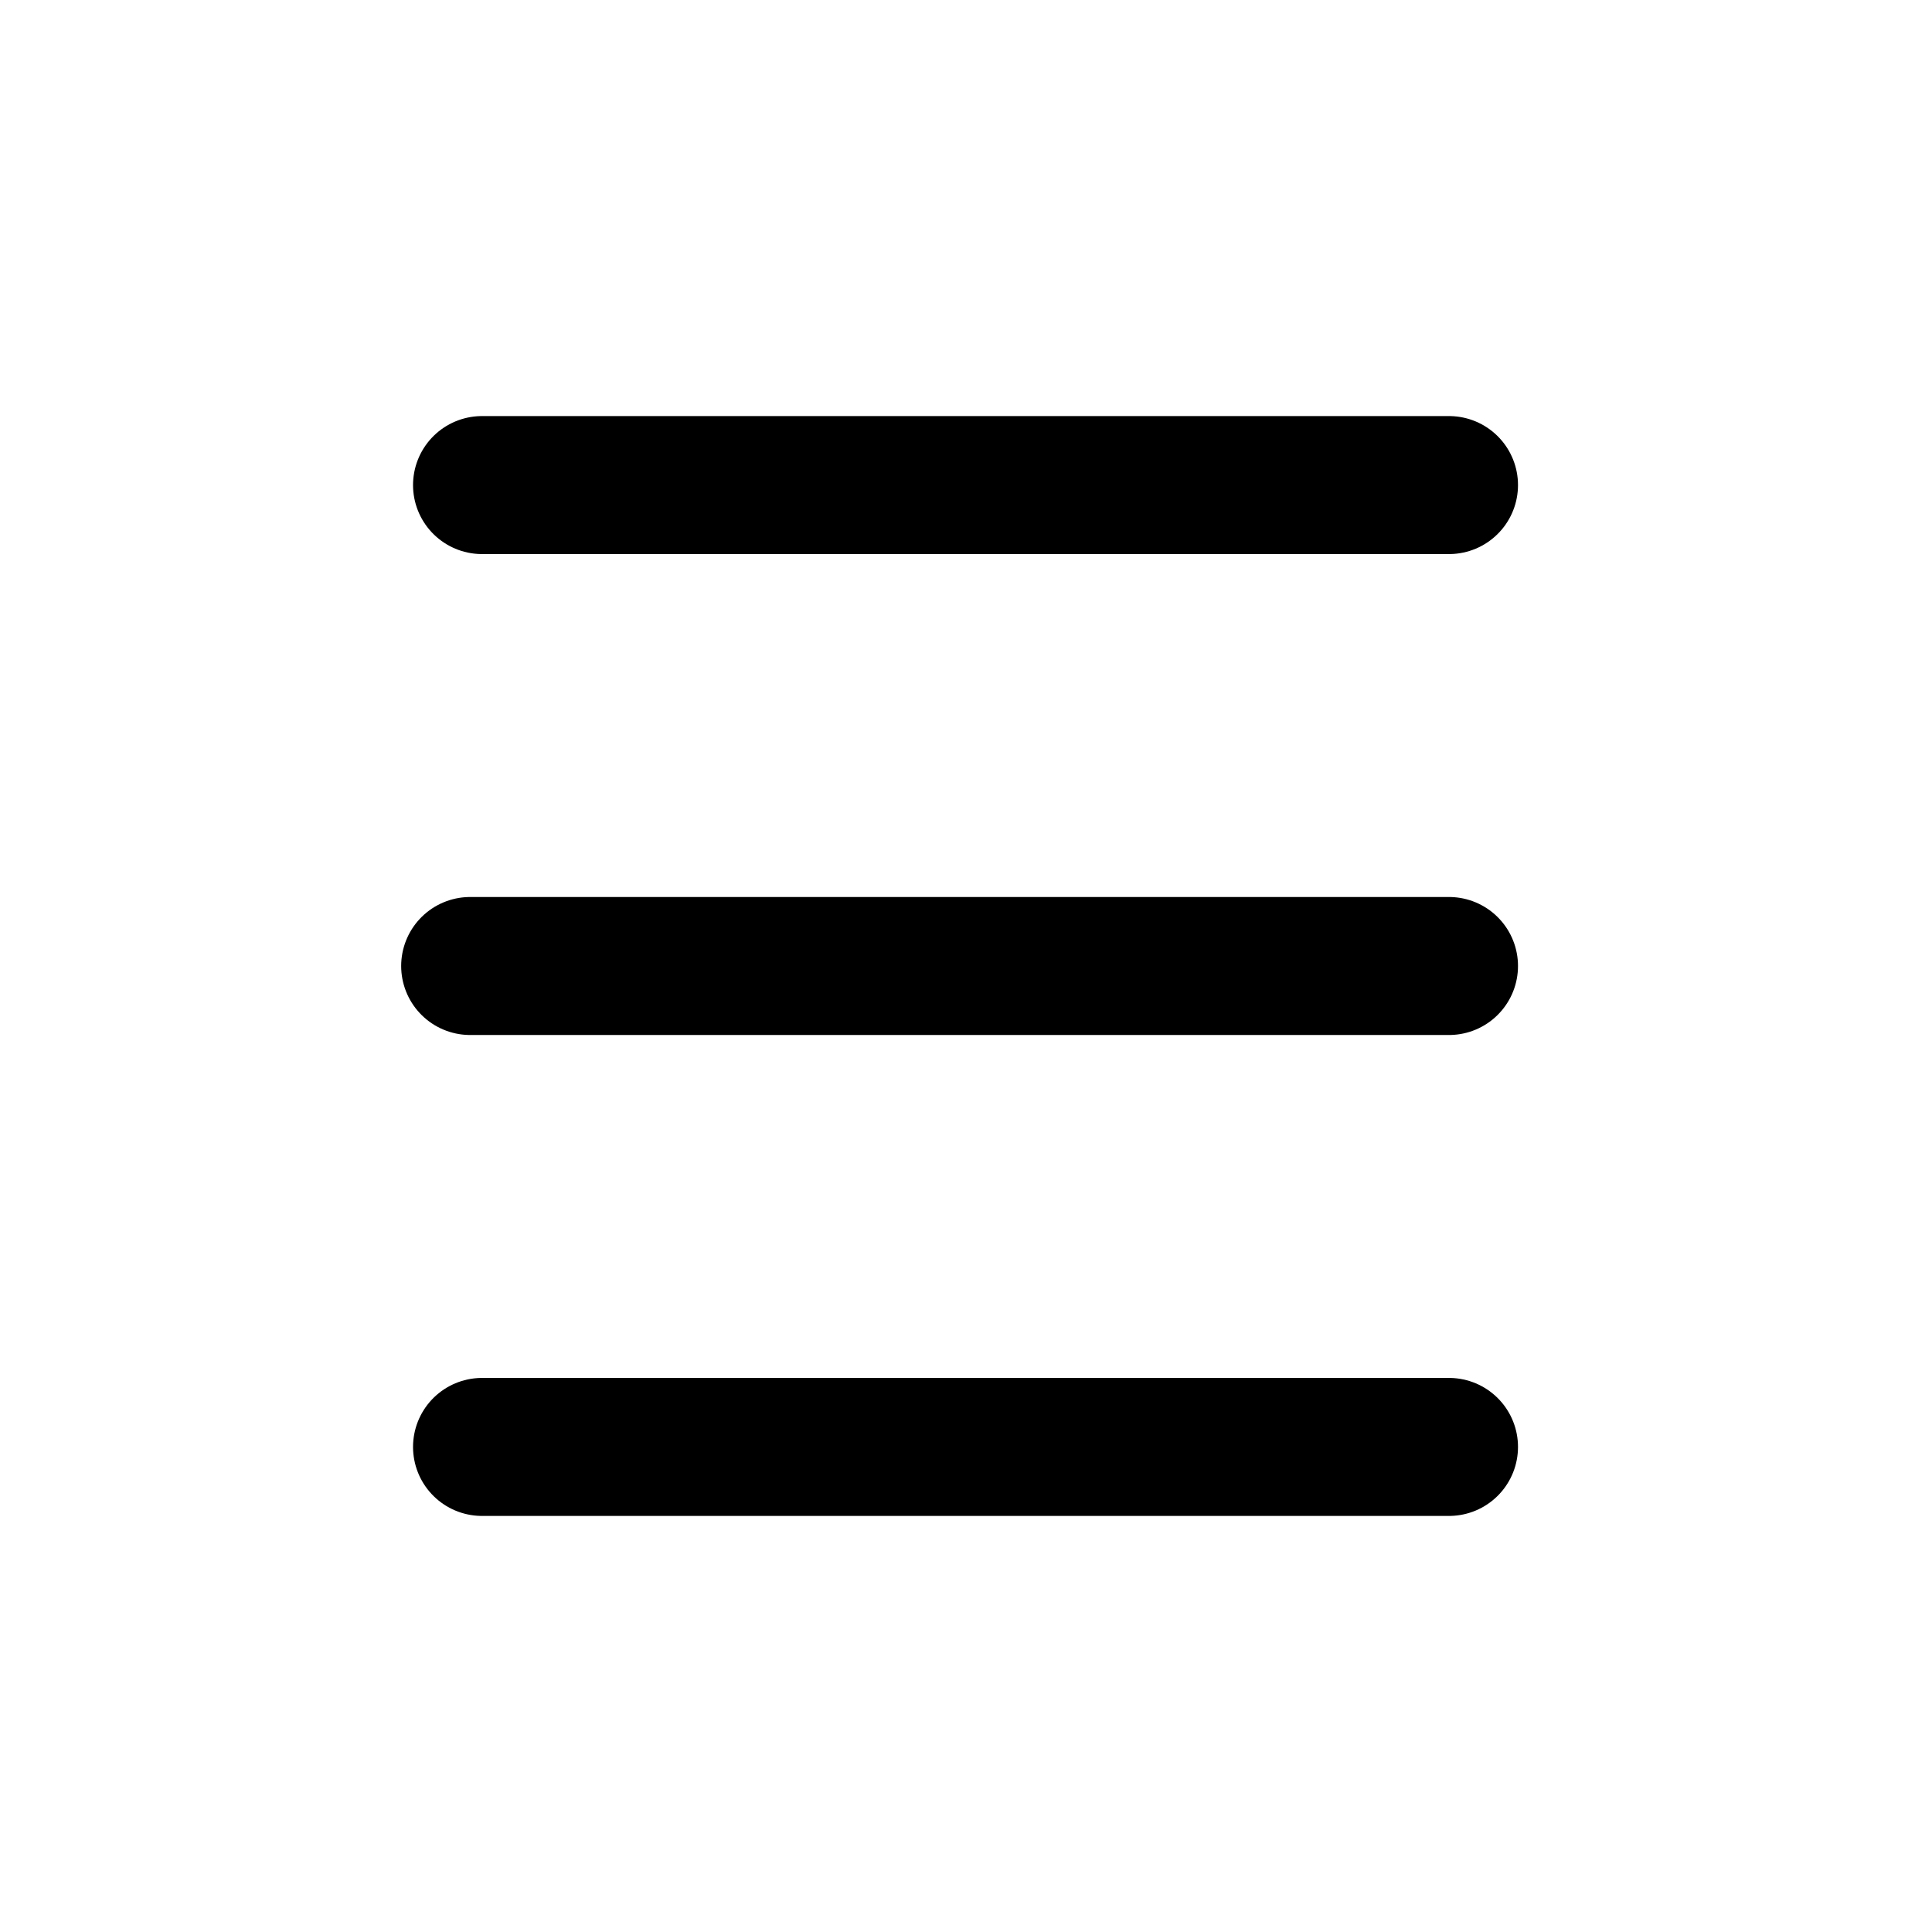
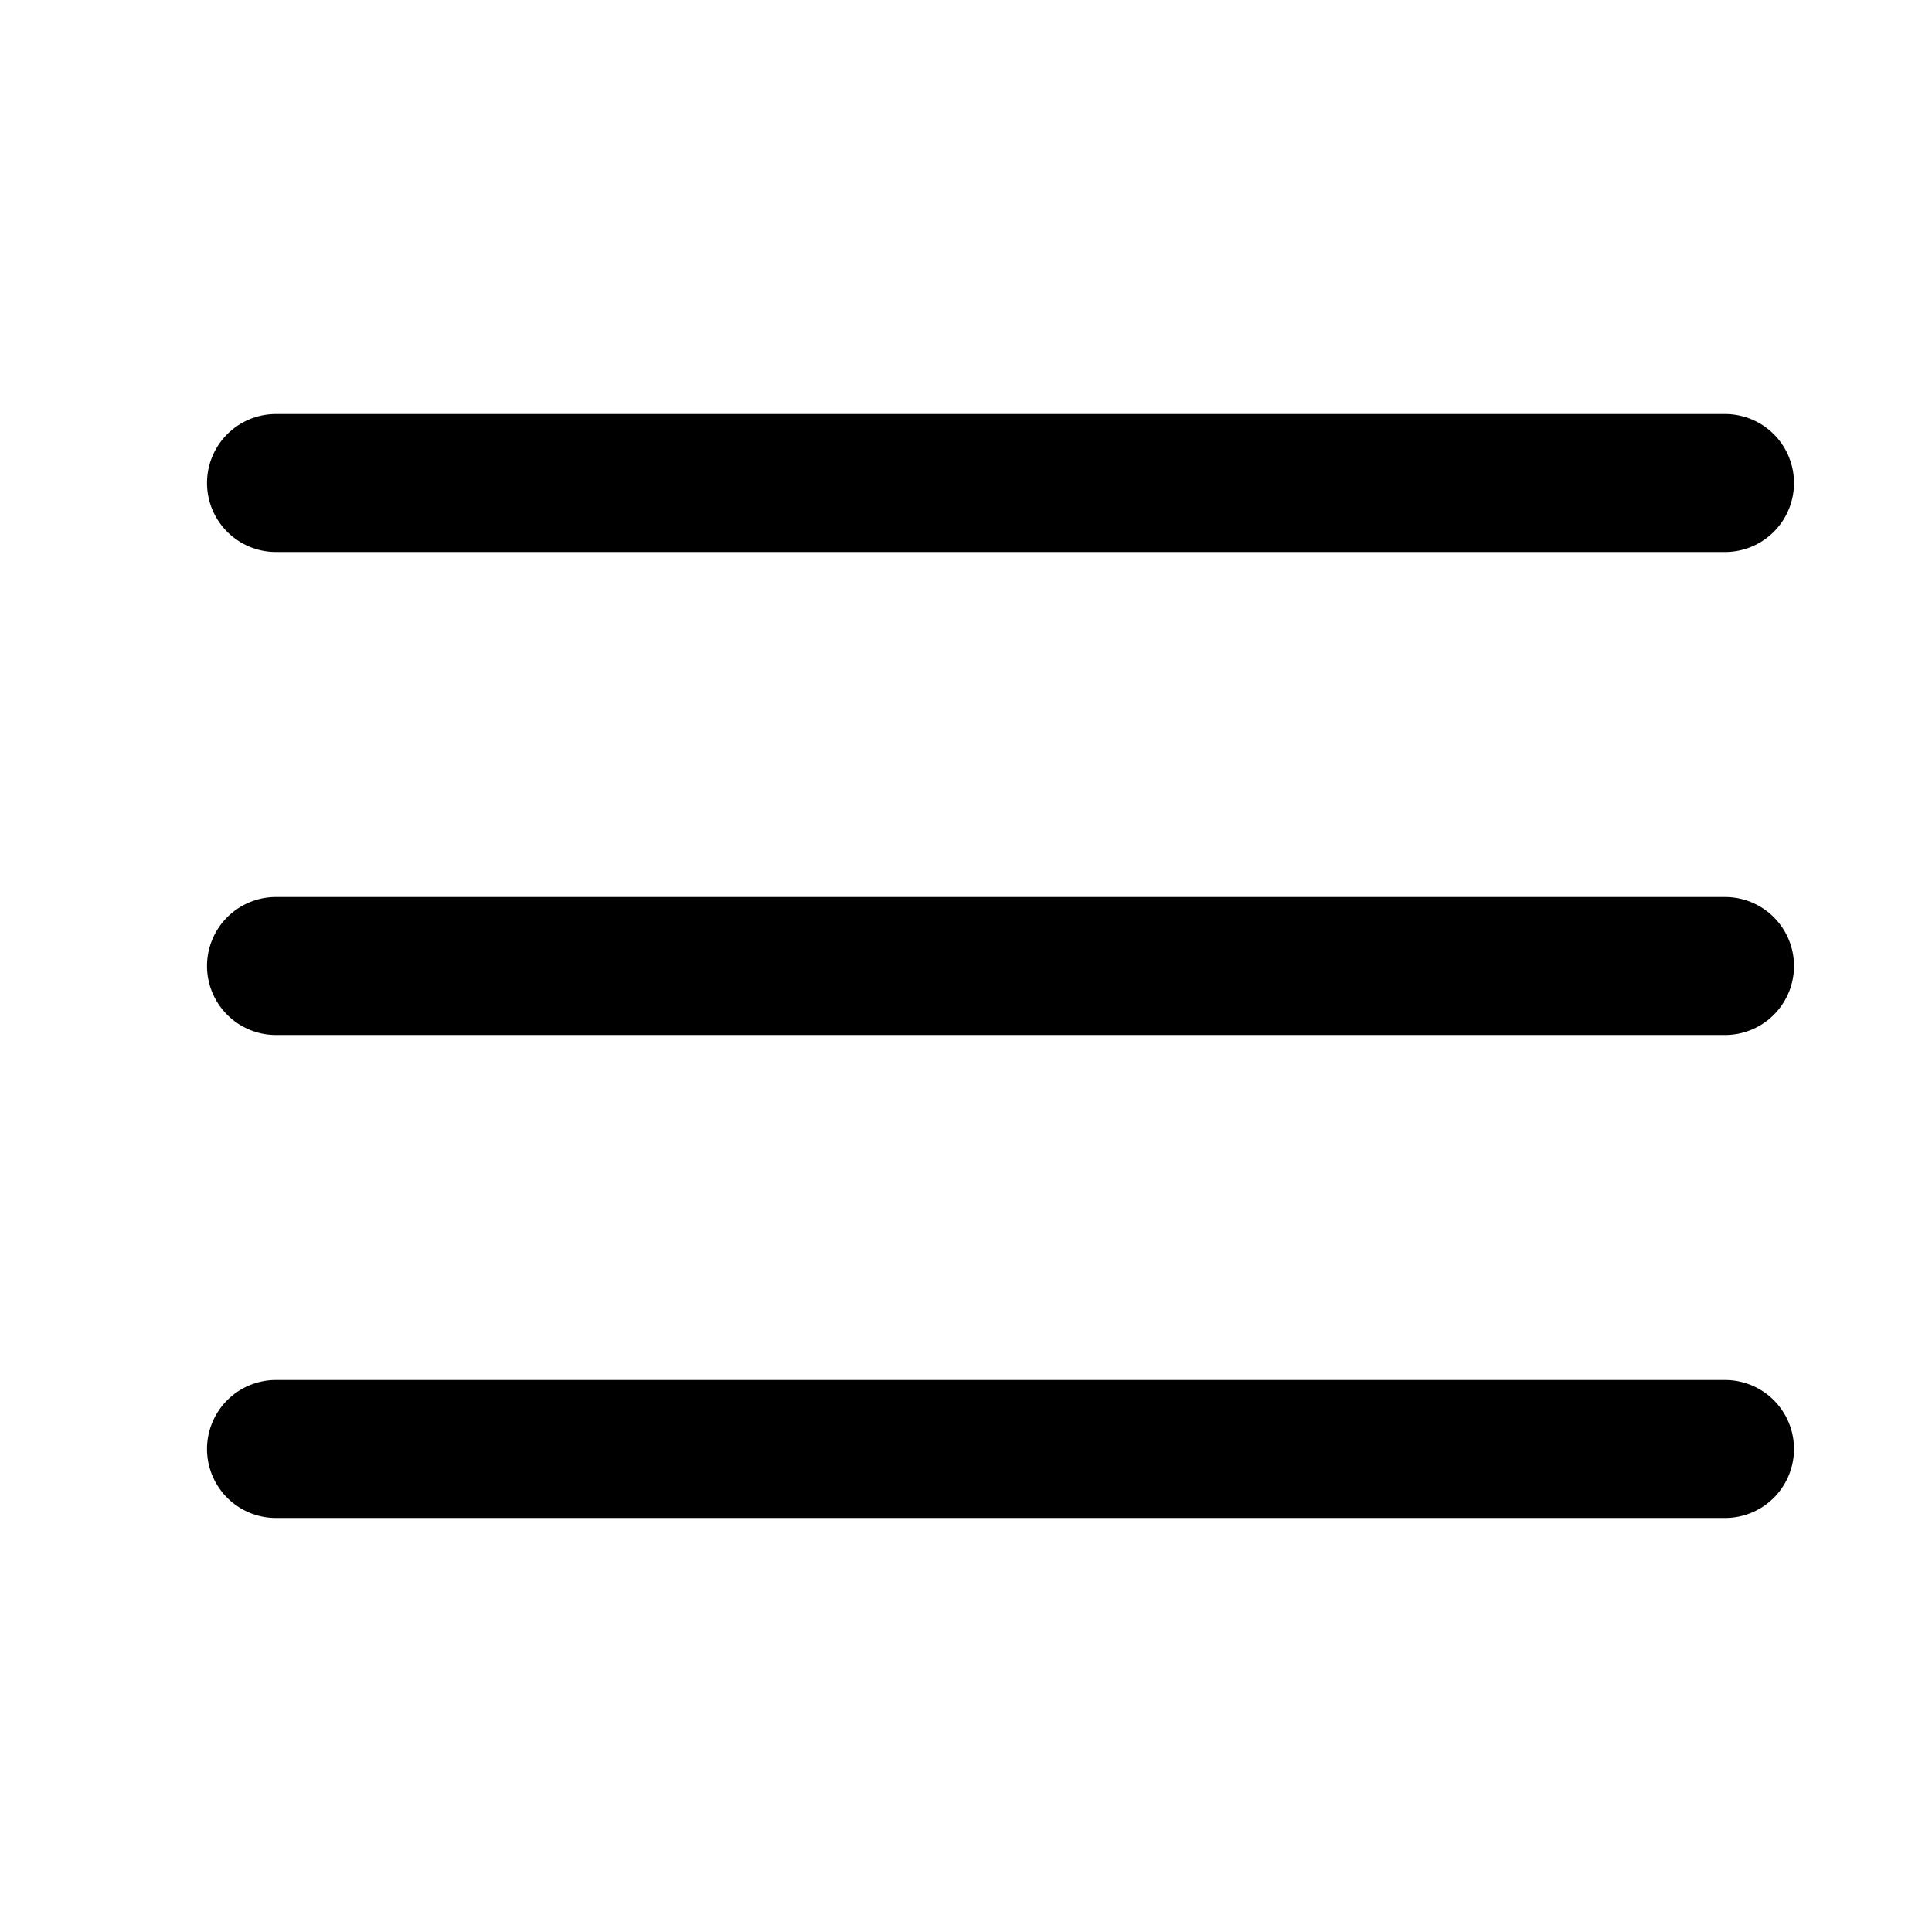
<svg xmlns="http://www.w3.org/2000/svg" width="{{ .width }}" height="{{ .height }}" stroke="currentColor" fill="none" viewBox="0 0 14 14">
-   <path stroke-linecap="round" stroke-linejoin="round" d="M10.5 7L3.407 7" />
-   <path stroke-linecap="round" stroke-linejoin="round" d="M10.5 3.515L3.493 3.515" />
-   <path stroke-linecap="round" stroke-linejoin="round" d="M10.5 10.485H3.493" />
+   <path stroke-linecap="round" stroke-linejoin="round" d="M12.5 3.5L2 3.5" />
+   <path stroke-linecap="round" stroke-linejoin="round" d="M12.5 7L2 7" />
+   <path stroke-linecap="round" stroke-linejoin="round" d="M12.5 10.5H2" />
</svg>
